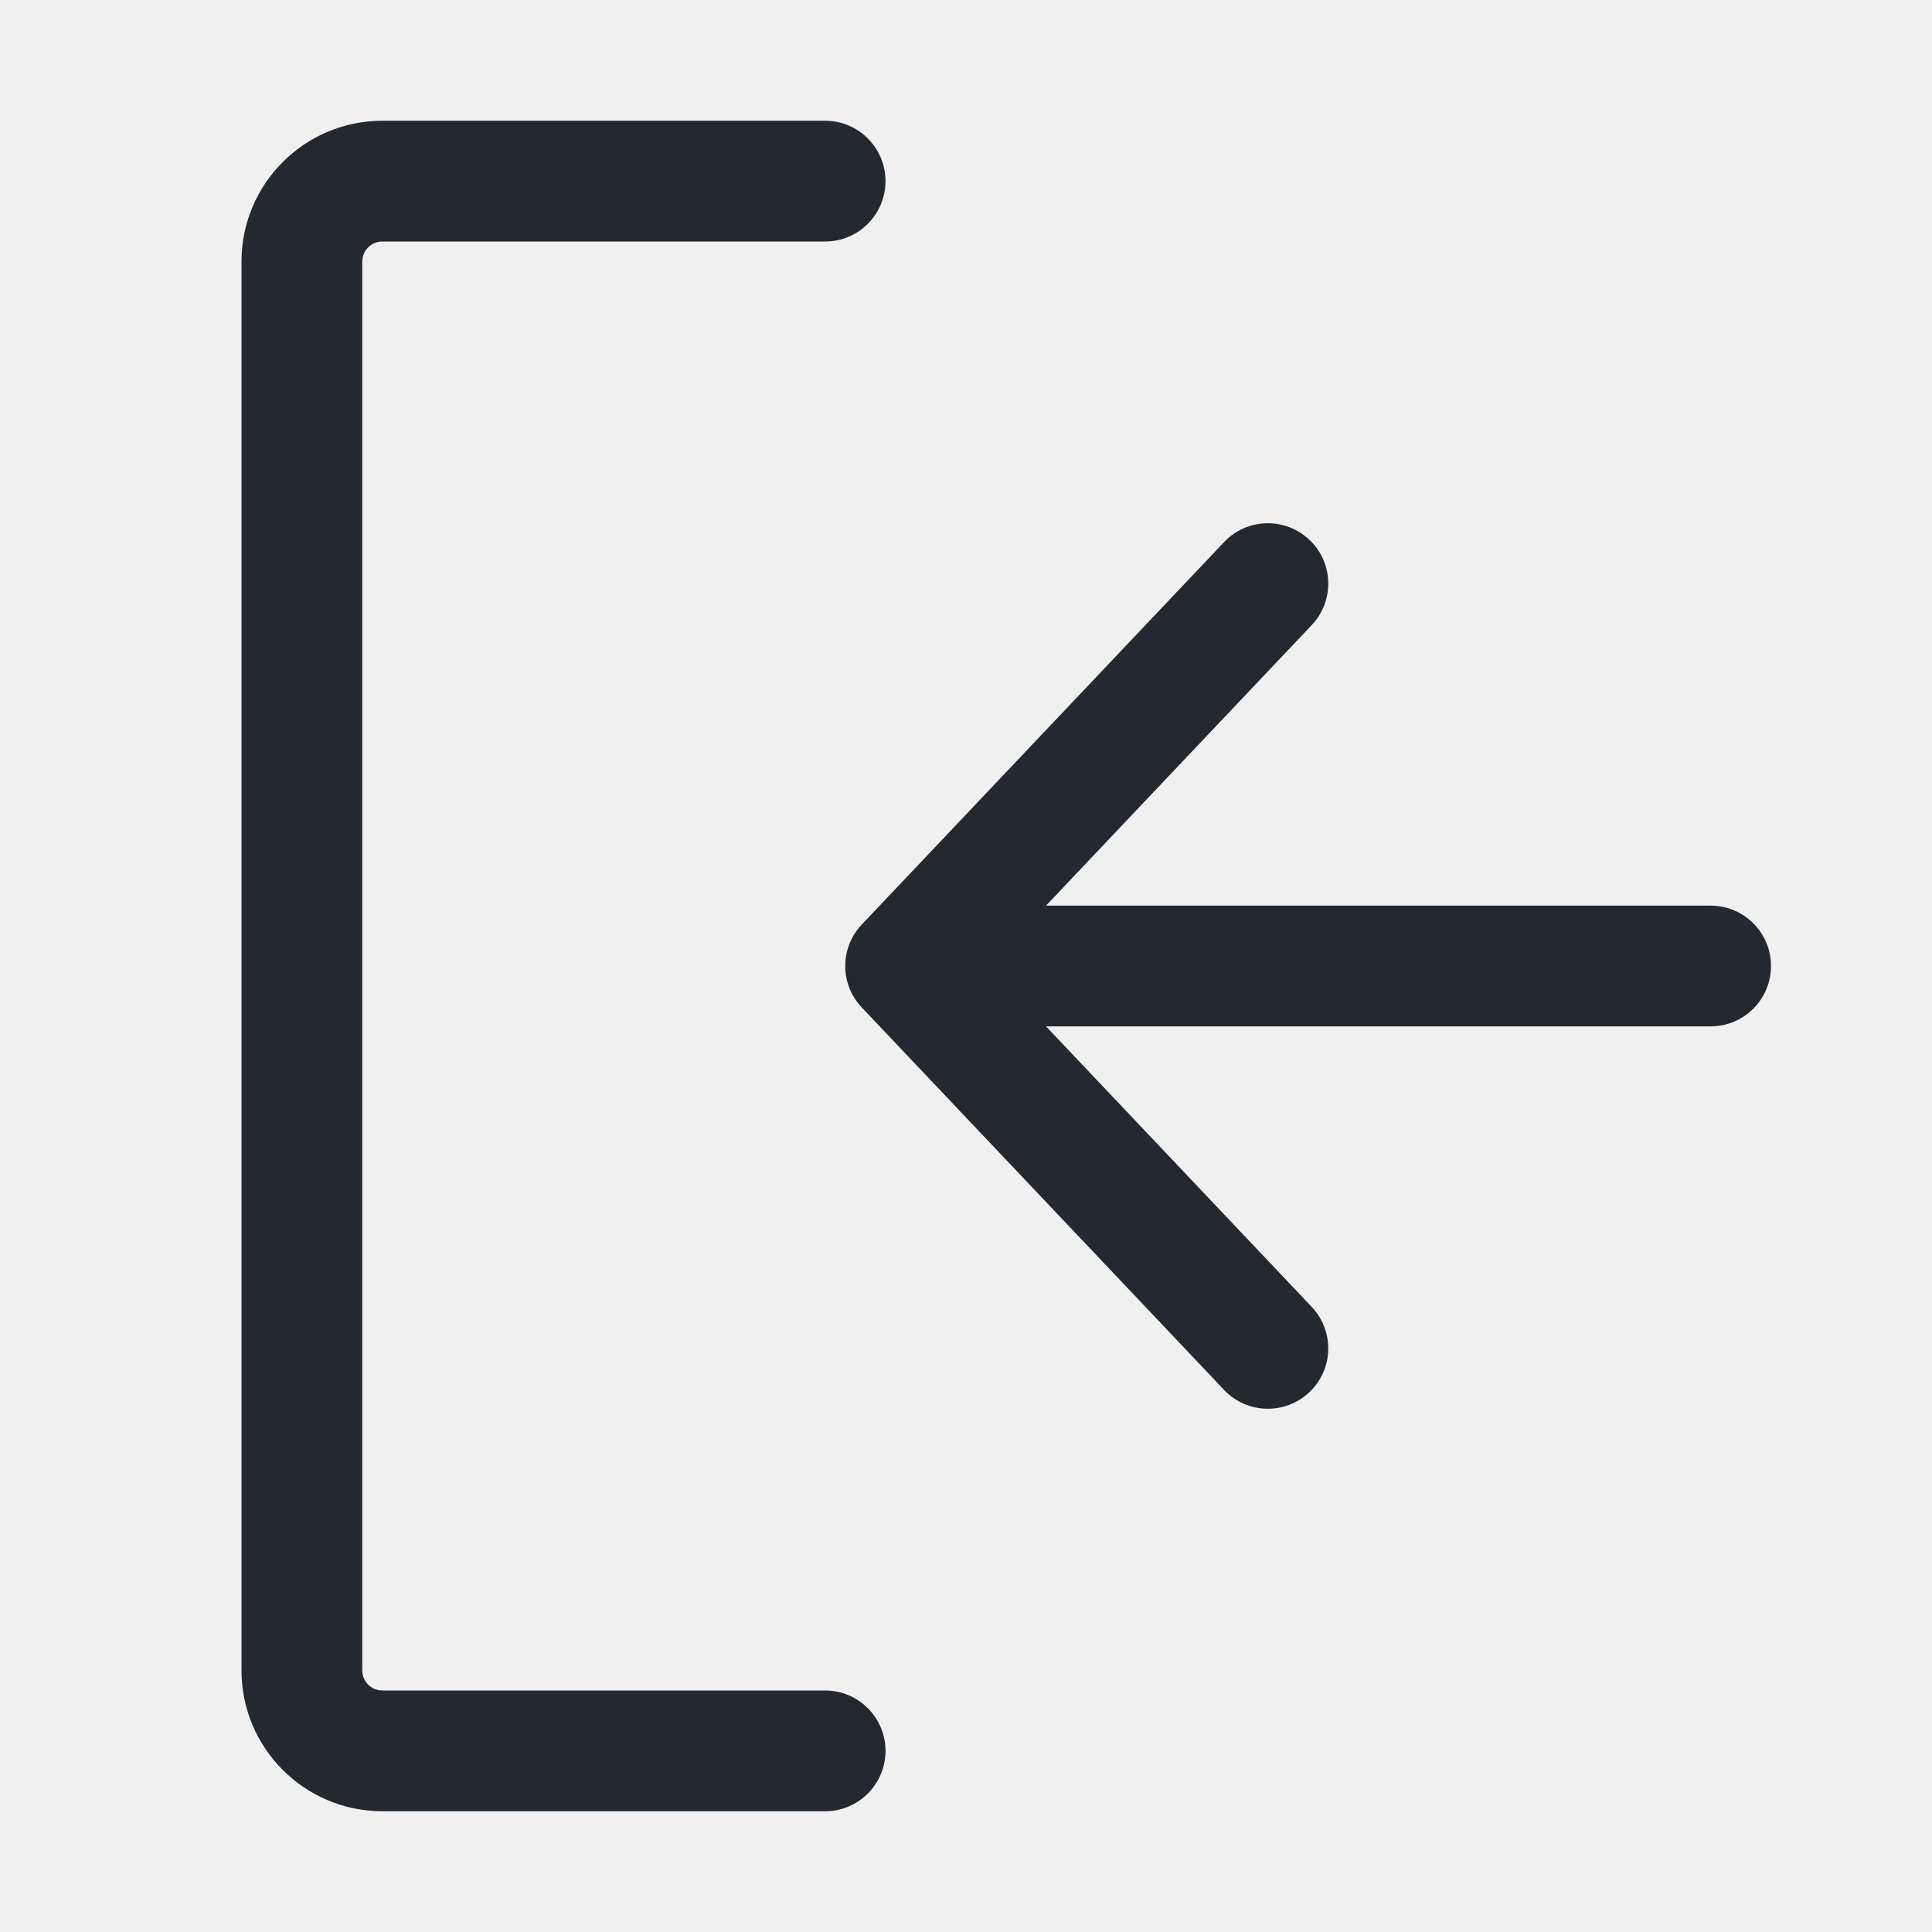
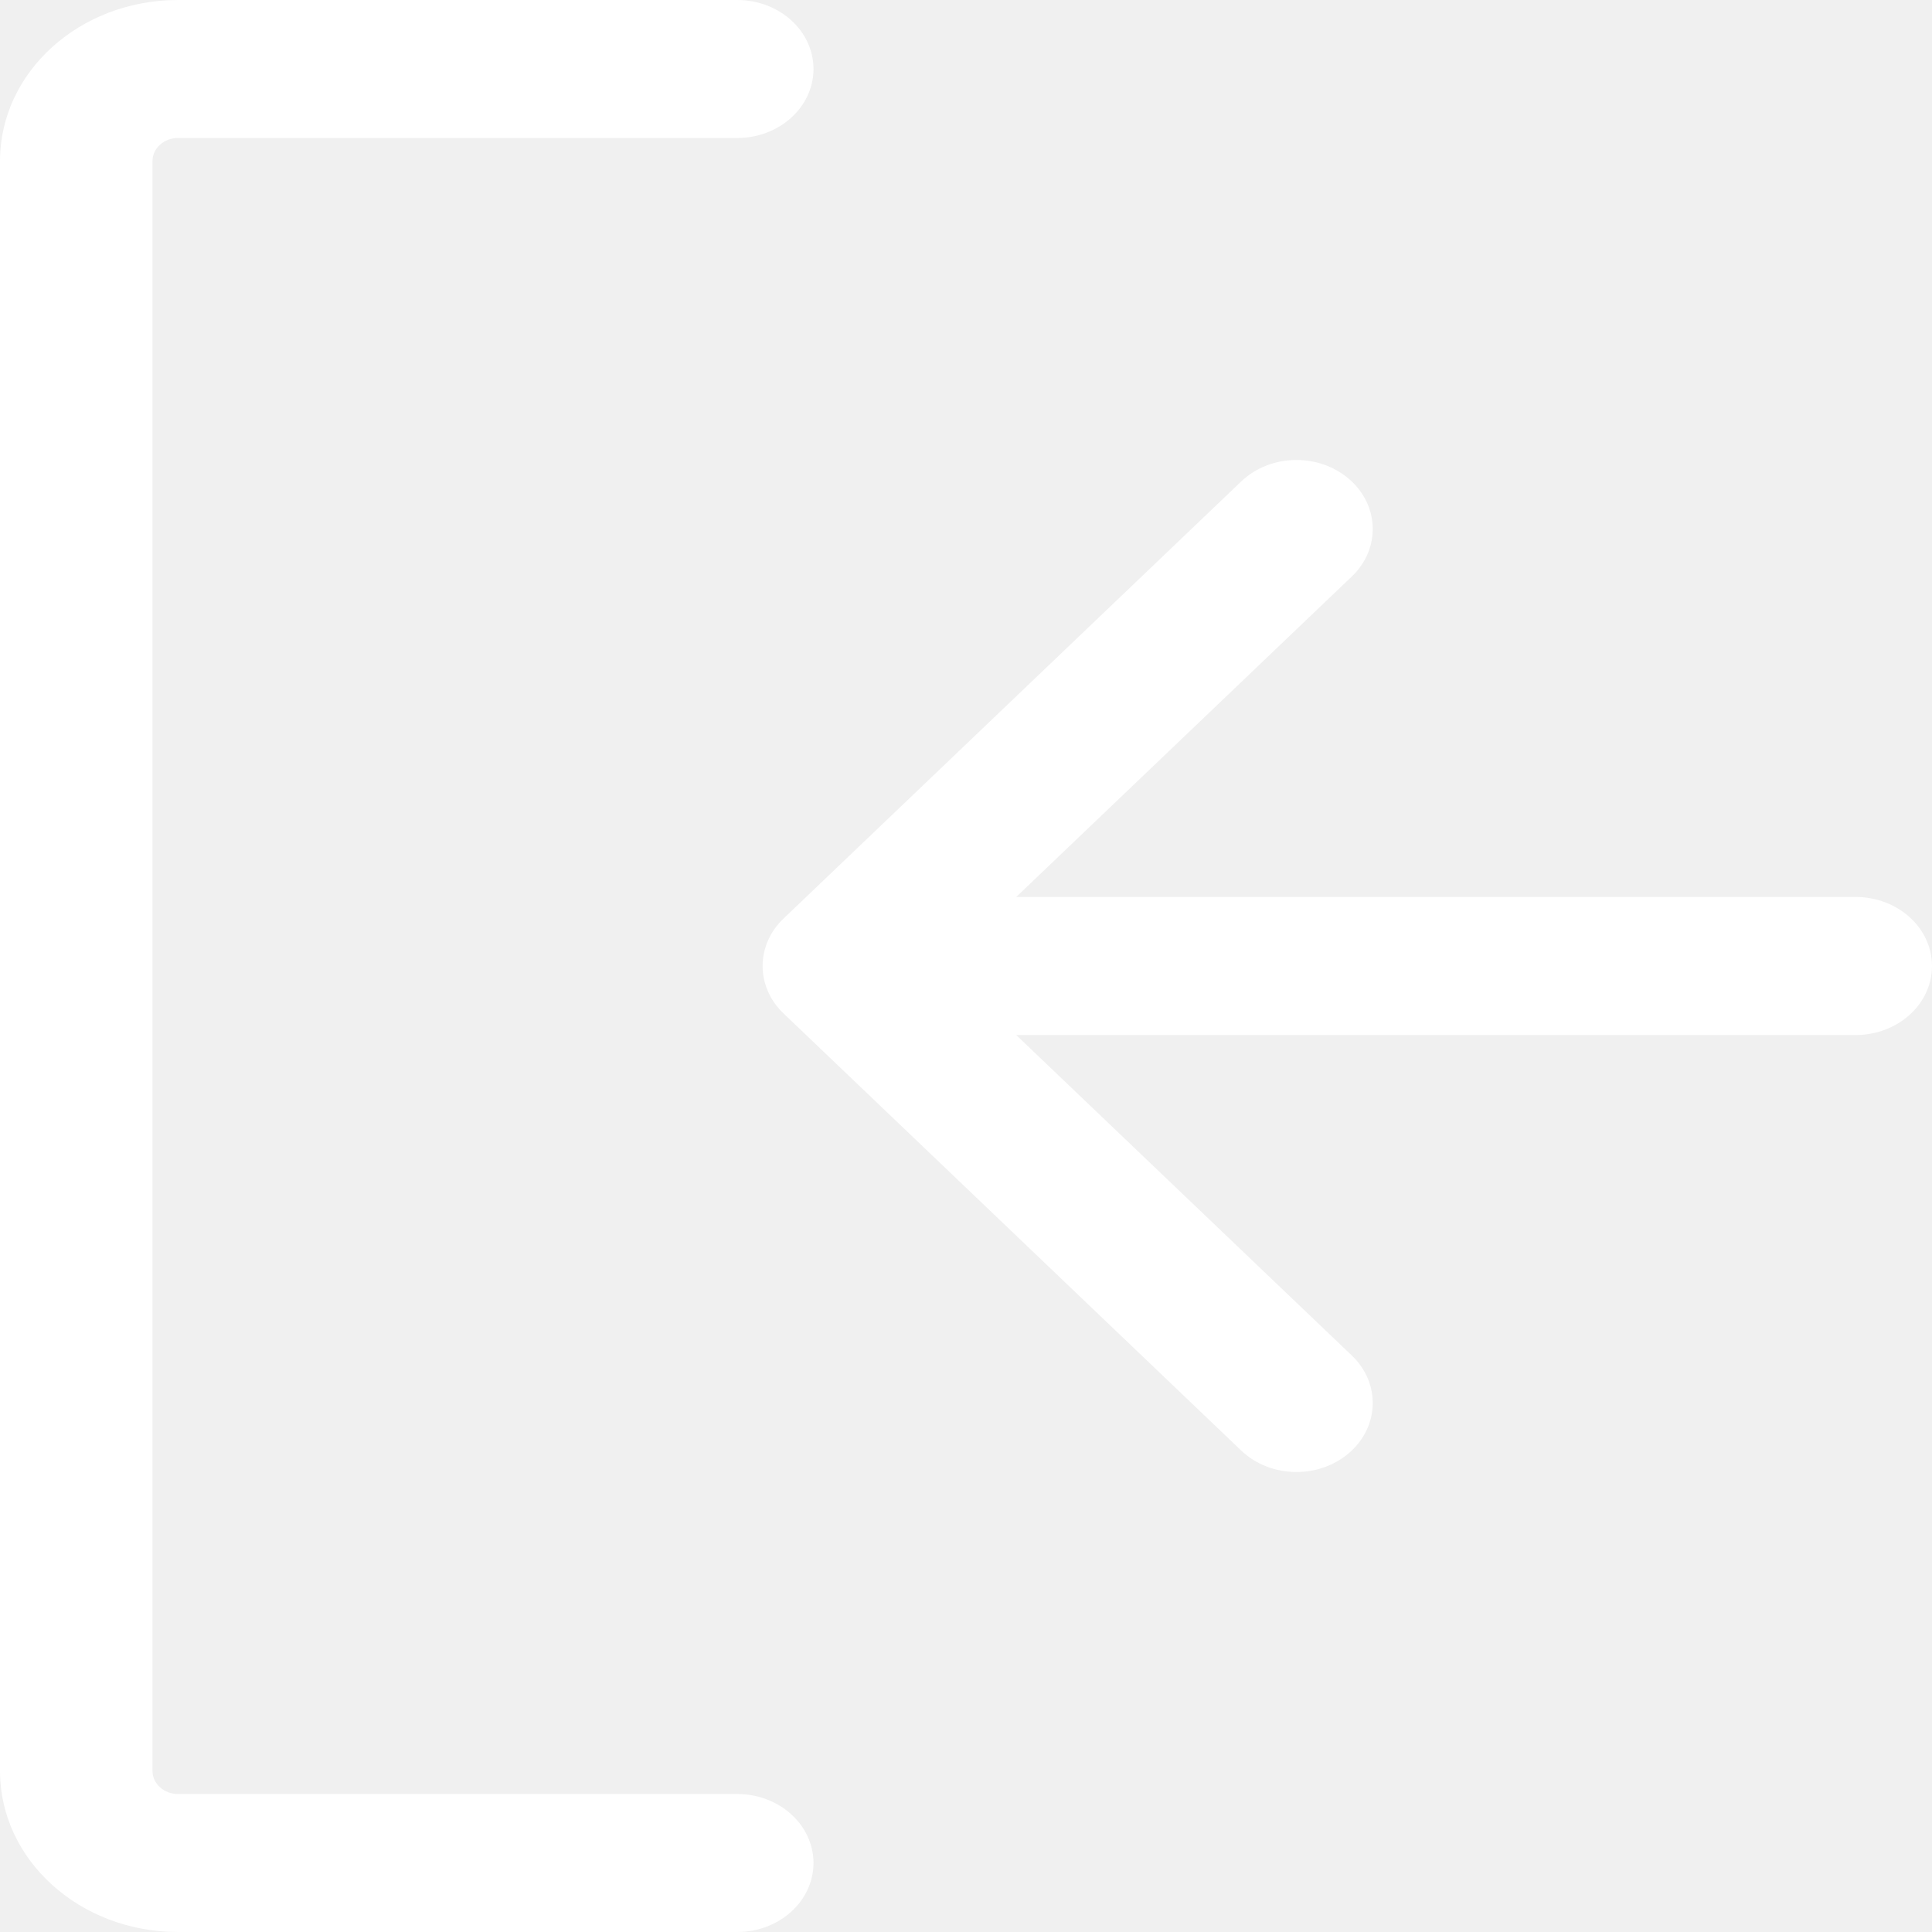
- <svg xmlns="http://www.w3.org/2000/svg" width="24" height="24" viewBox="0 0 24 24" fill="none">
-   <path d="M3 3.25C3 2.284 3.784 1.5 4.75 1.5H10.25C10.664 1.5 11 1.836 11 2.25C11 2.664 10.664 3 10.25 3H4.75C4.612 3 4.5 3.112 4.5 3.25V20.75C4.5 20.888 4.612 21 4.75 21H10.25C10.664 21 11 21.336 11 21.75C11 22.164 10.664 22.5 10.25 22.5H4.75C3.784 22.5 3 21.716 3 20.75V3.25Z" fill="#24292F" />
-   <path d="M12.994 12.75L16.294 16.234C16.579 16.535 16.567 17.01 16.266 17.294C15.965 17.579 15.49 17.567 15.206 17.266L10.706 12.516C10.431 12.226 10.431 11.774 10.706 11.484L15.206 6.734C15.49 6.433 15.965 6.421 16.266 6.706C16.567 6.99 16.579 7.465 16.294 7.766L12.994 11.25H21.25C21.664 11.25 22 11.586 22 12C22 12.414 21.664 12.75 21.25 12.75H12.994Z" fill="#24292F" />
+ <svg xmlns="http://www.w3.org/2000/svg" width="50" height="50" viewBox="0 0 50 50" fill="none">
+   <path d="M0 4.167C0 1.865 2.062 0 4.605 0H19.079C20.169 0 21.053 0.799 21.053 1.786C21.053 2.772 20.169 3.571 19.079 3.571H4.605C4.242 3.571 3.947 3.838 3.947 4.167V45.833C3.947 46.162 4.242 46.429 4.605 46.429H19.079C20.169 46.429 21.053 47.228 21.053 48.214C21.053 49.2 20.169 50 19.079 50H4.605C2.062 50 0 48.135 0 45.833V4.167Z" fill="white" />
+   <path d="M26.299 26.786L34.985 35.081C35.735 35.797 35.701 36.928 34.91 37.606C34.119 38.284 32.87 38.254 32.12 37.538L20.278 26.228C19.556 25.539 19.556 24.461 20.278 23.772L32.12 12.462C32.87 11.746 34.119 11.716 34.91 12.394C35.701 13.072 35.735 14.203 34.985 14.919L26.299 23.214H48.026C49.116 23.214 50 24.014 50 25C50 25.986 49.116 26.786 48.026 26.786H26.299Z" fill="white" />
</svg>
